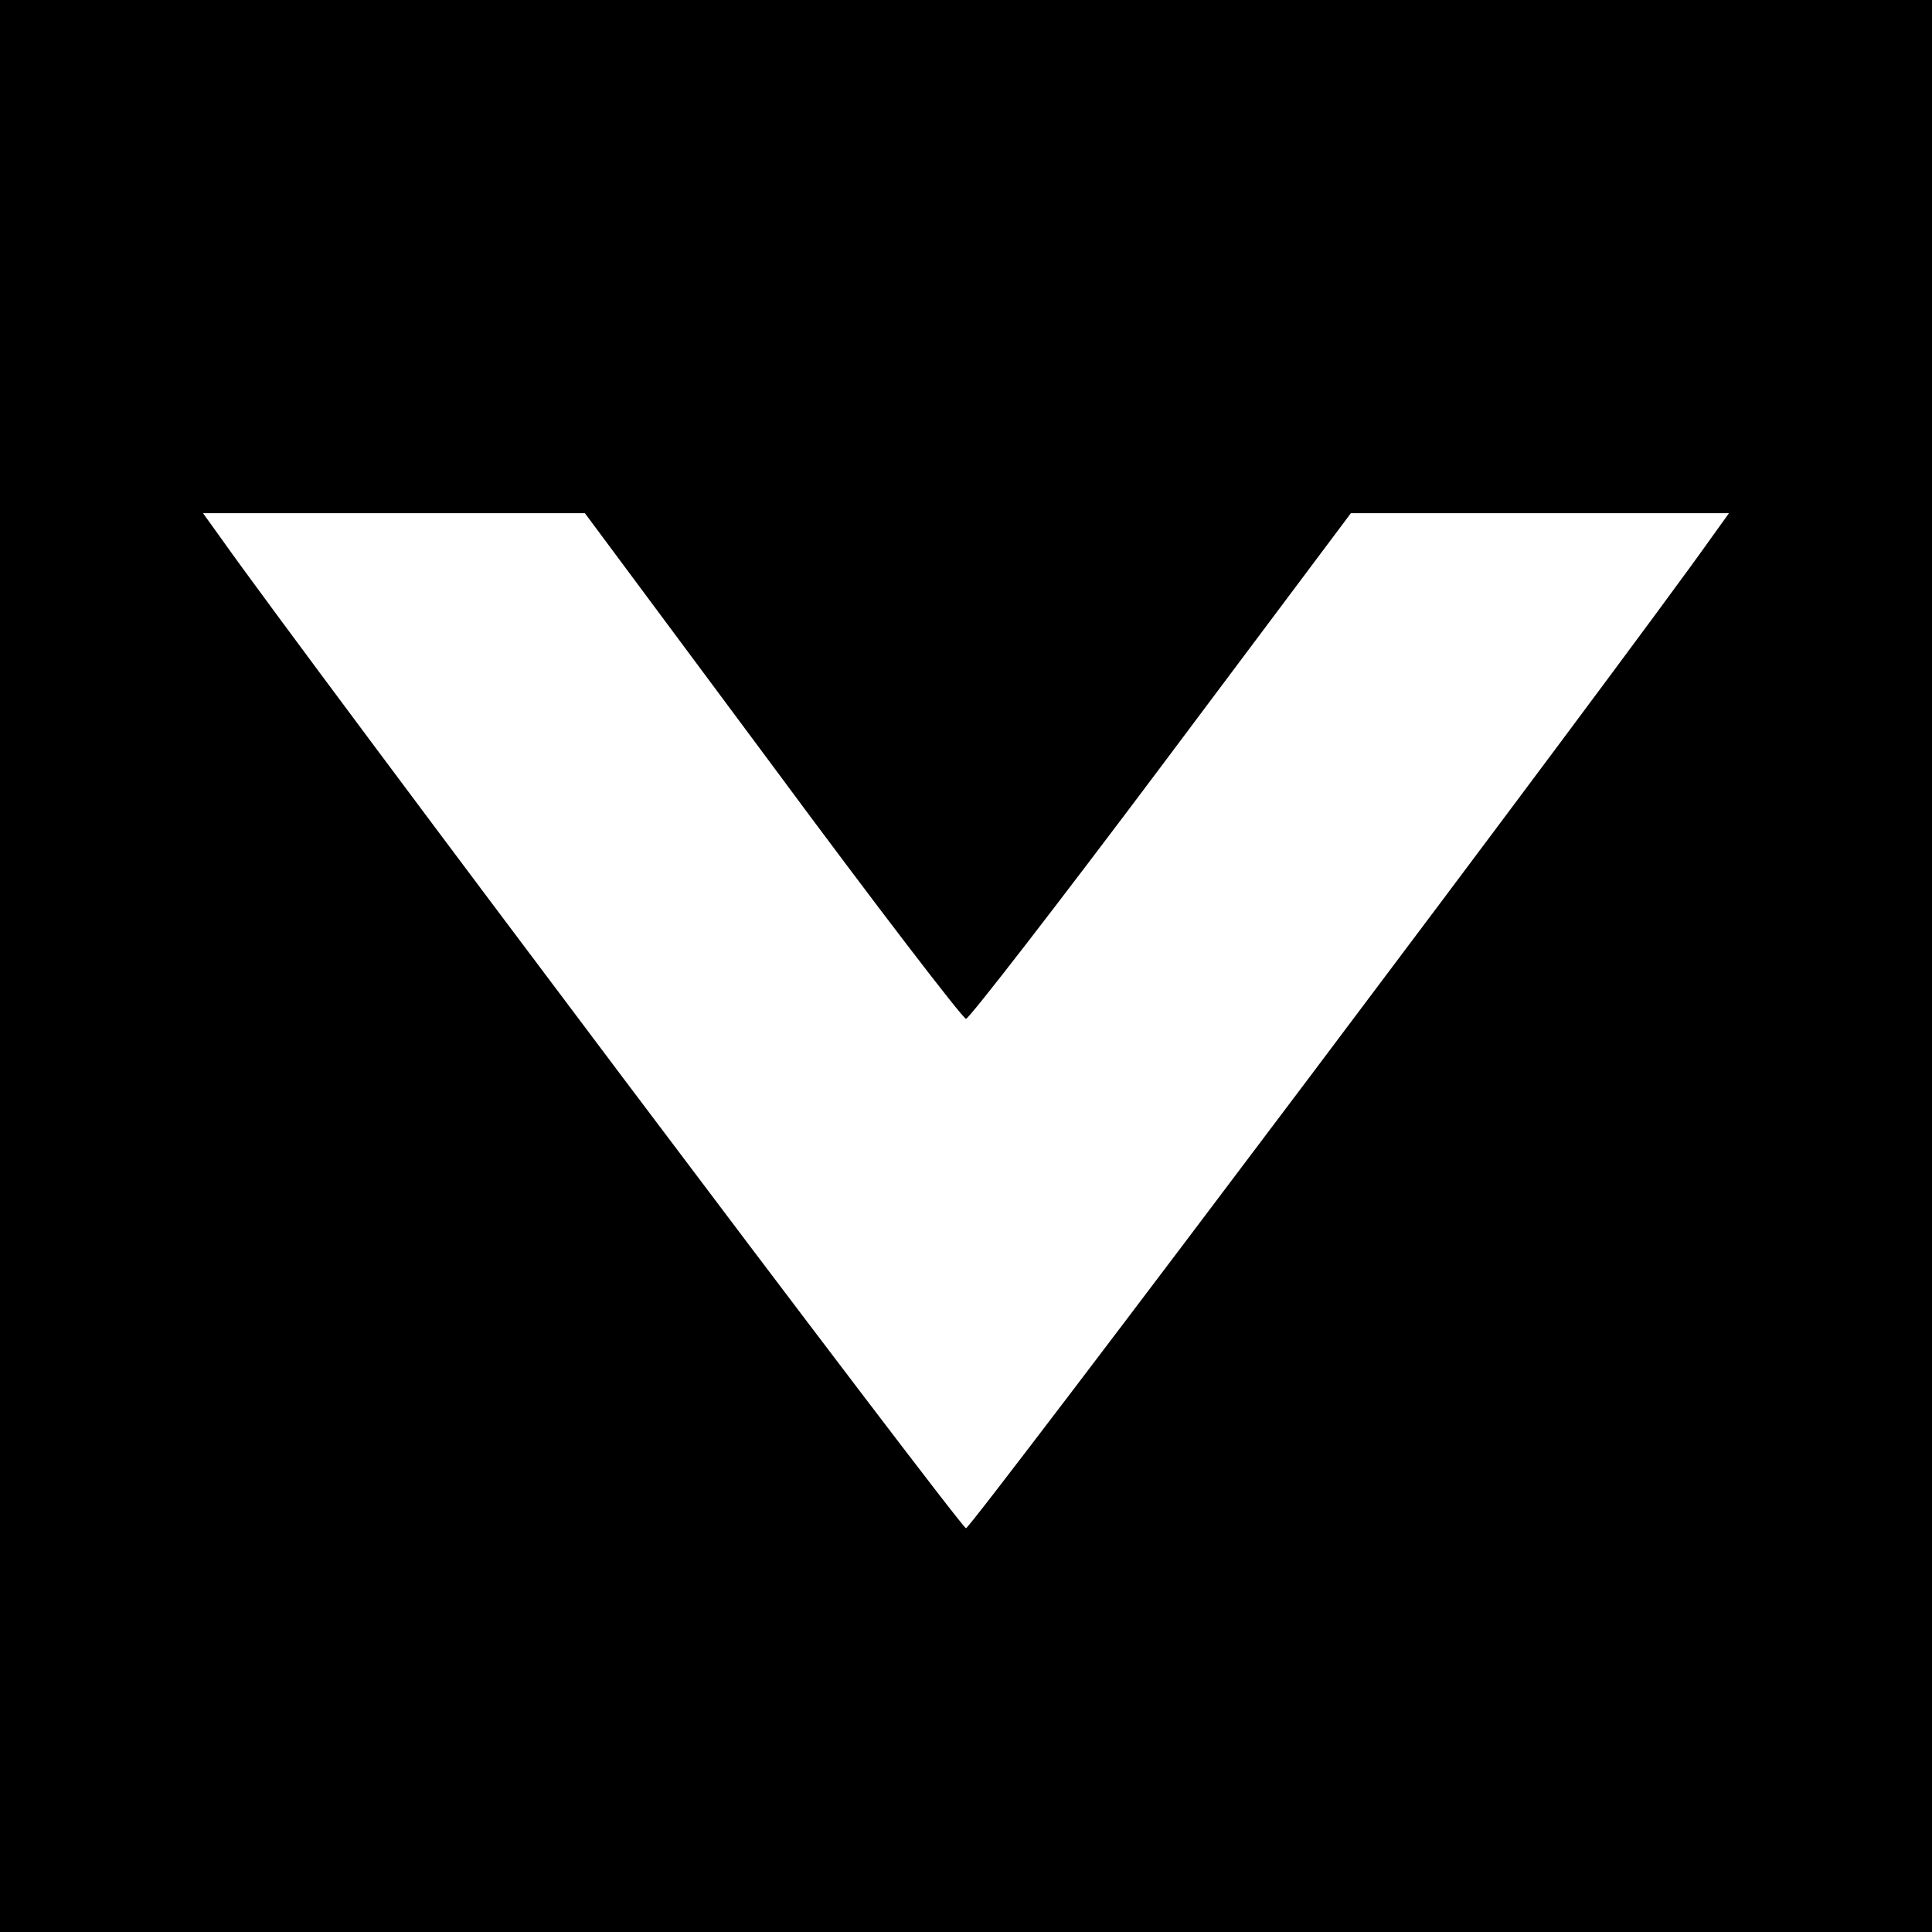
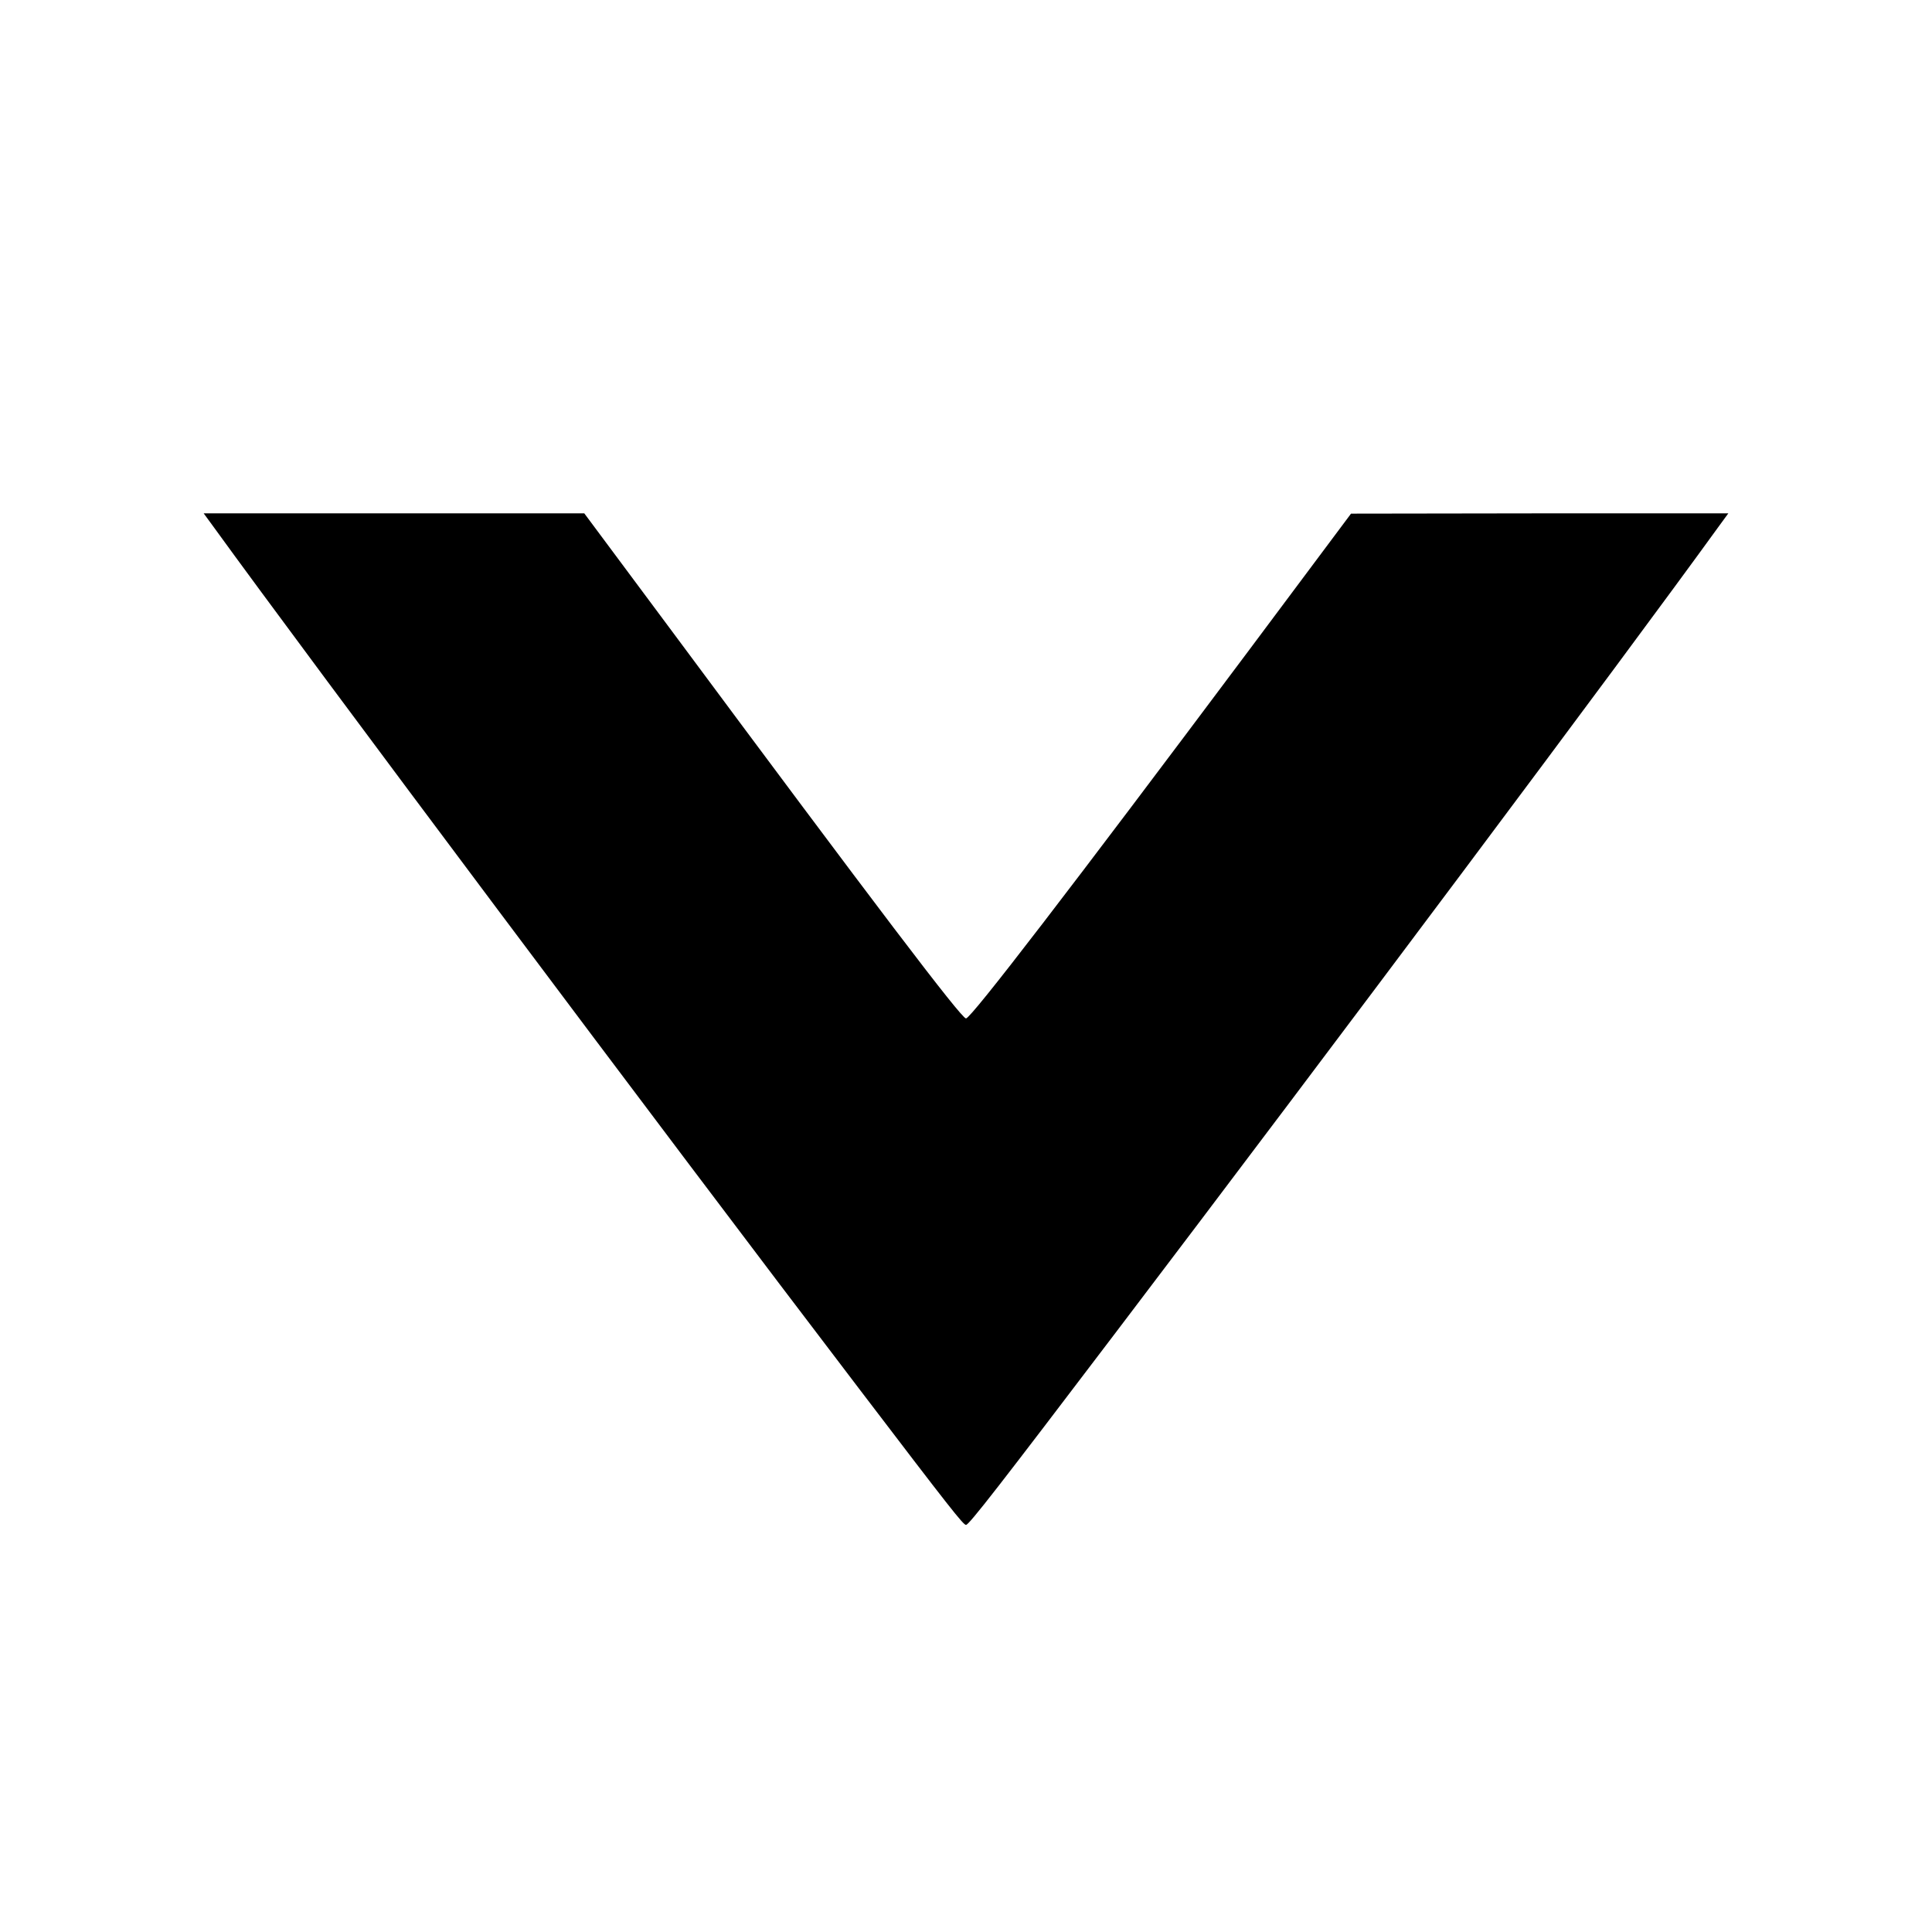
- <svg xmlns="http://www.w3.org/2000/svg" version="1.0" width="256pt" height="256pt" viewBox="0 0 256 256" preserveAspectRatio="xMidYMid meet">
-   <g transform="translate(0,256) scale(0.1,-0.1)" fill="#000000" stroke="none">
-     <path d="M0 1280 l0 -1280 1280 0 1280 0 0 1280 0 1280 -1280 0 -1280 0 0 -1280z m1024 265 c136 -184 252 -335 256 -335 4 0 121 151 259 335 l251 335 251 0 250 0 -23 -32 c-110 -156 -981 -1313 -988 -1313 -7 0 -878 1157 -988 1313 l-23 32 253 0 253 0 249 -335z" />
+ <svg xmlns="http://www.w3.org/2000/svg" version="1.0" width="700pt" height="700pt" viewBox="0 0 700 700" preserveAspectRatio="xMidYMid meet">
+   <g transform="translate(0,700) scale(0.1,-0.1)" fill="#000000" stroke="none">
+     <path d="M776 5088 c347 -479 1617 -2176 2343 -3128 323 -424 371 -485 381 -485 11 0 125 147 541 695 795 1047 1843 2448 2183 2918 l38 52 -684 0 -683 -1 -375 -502 c-635 -849 -1002 -1327 -1020 -1327 -17 0 -326 407 -1069 1408 l-314 422 -689 0 -690 0 38 -52z" />
  </g>
</svg>
